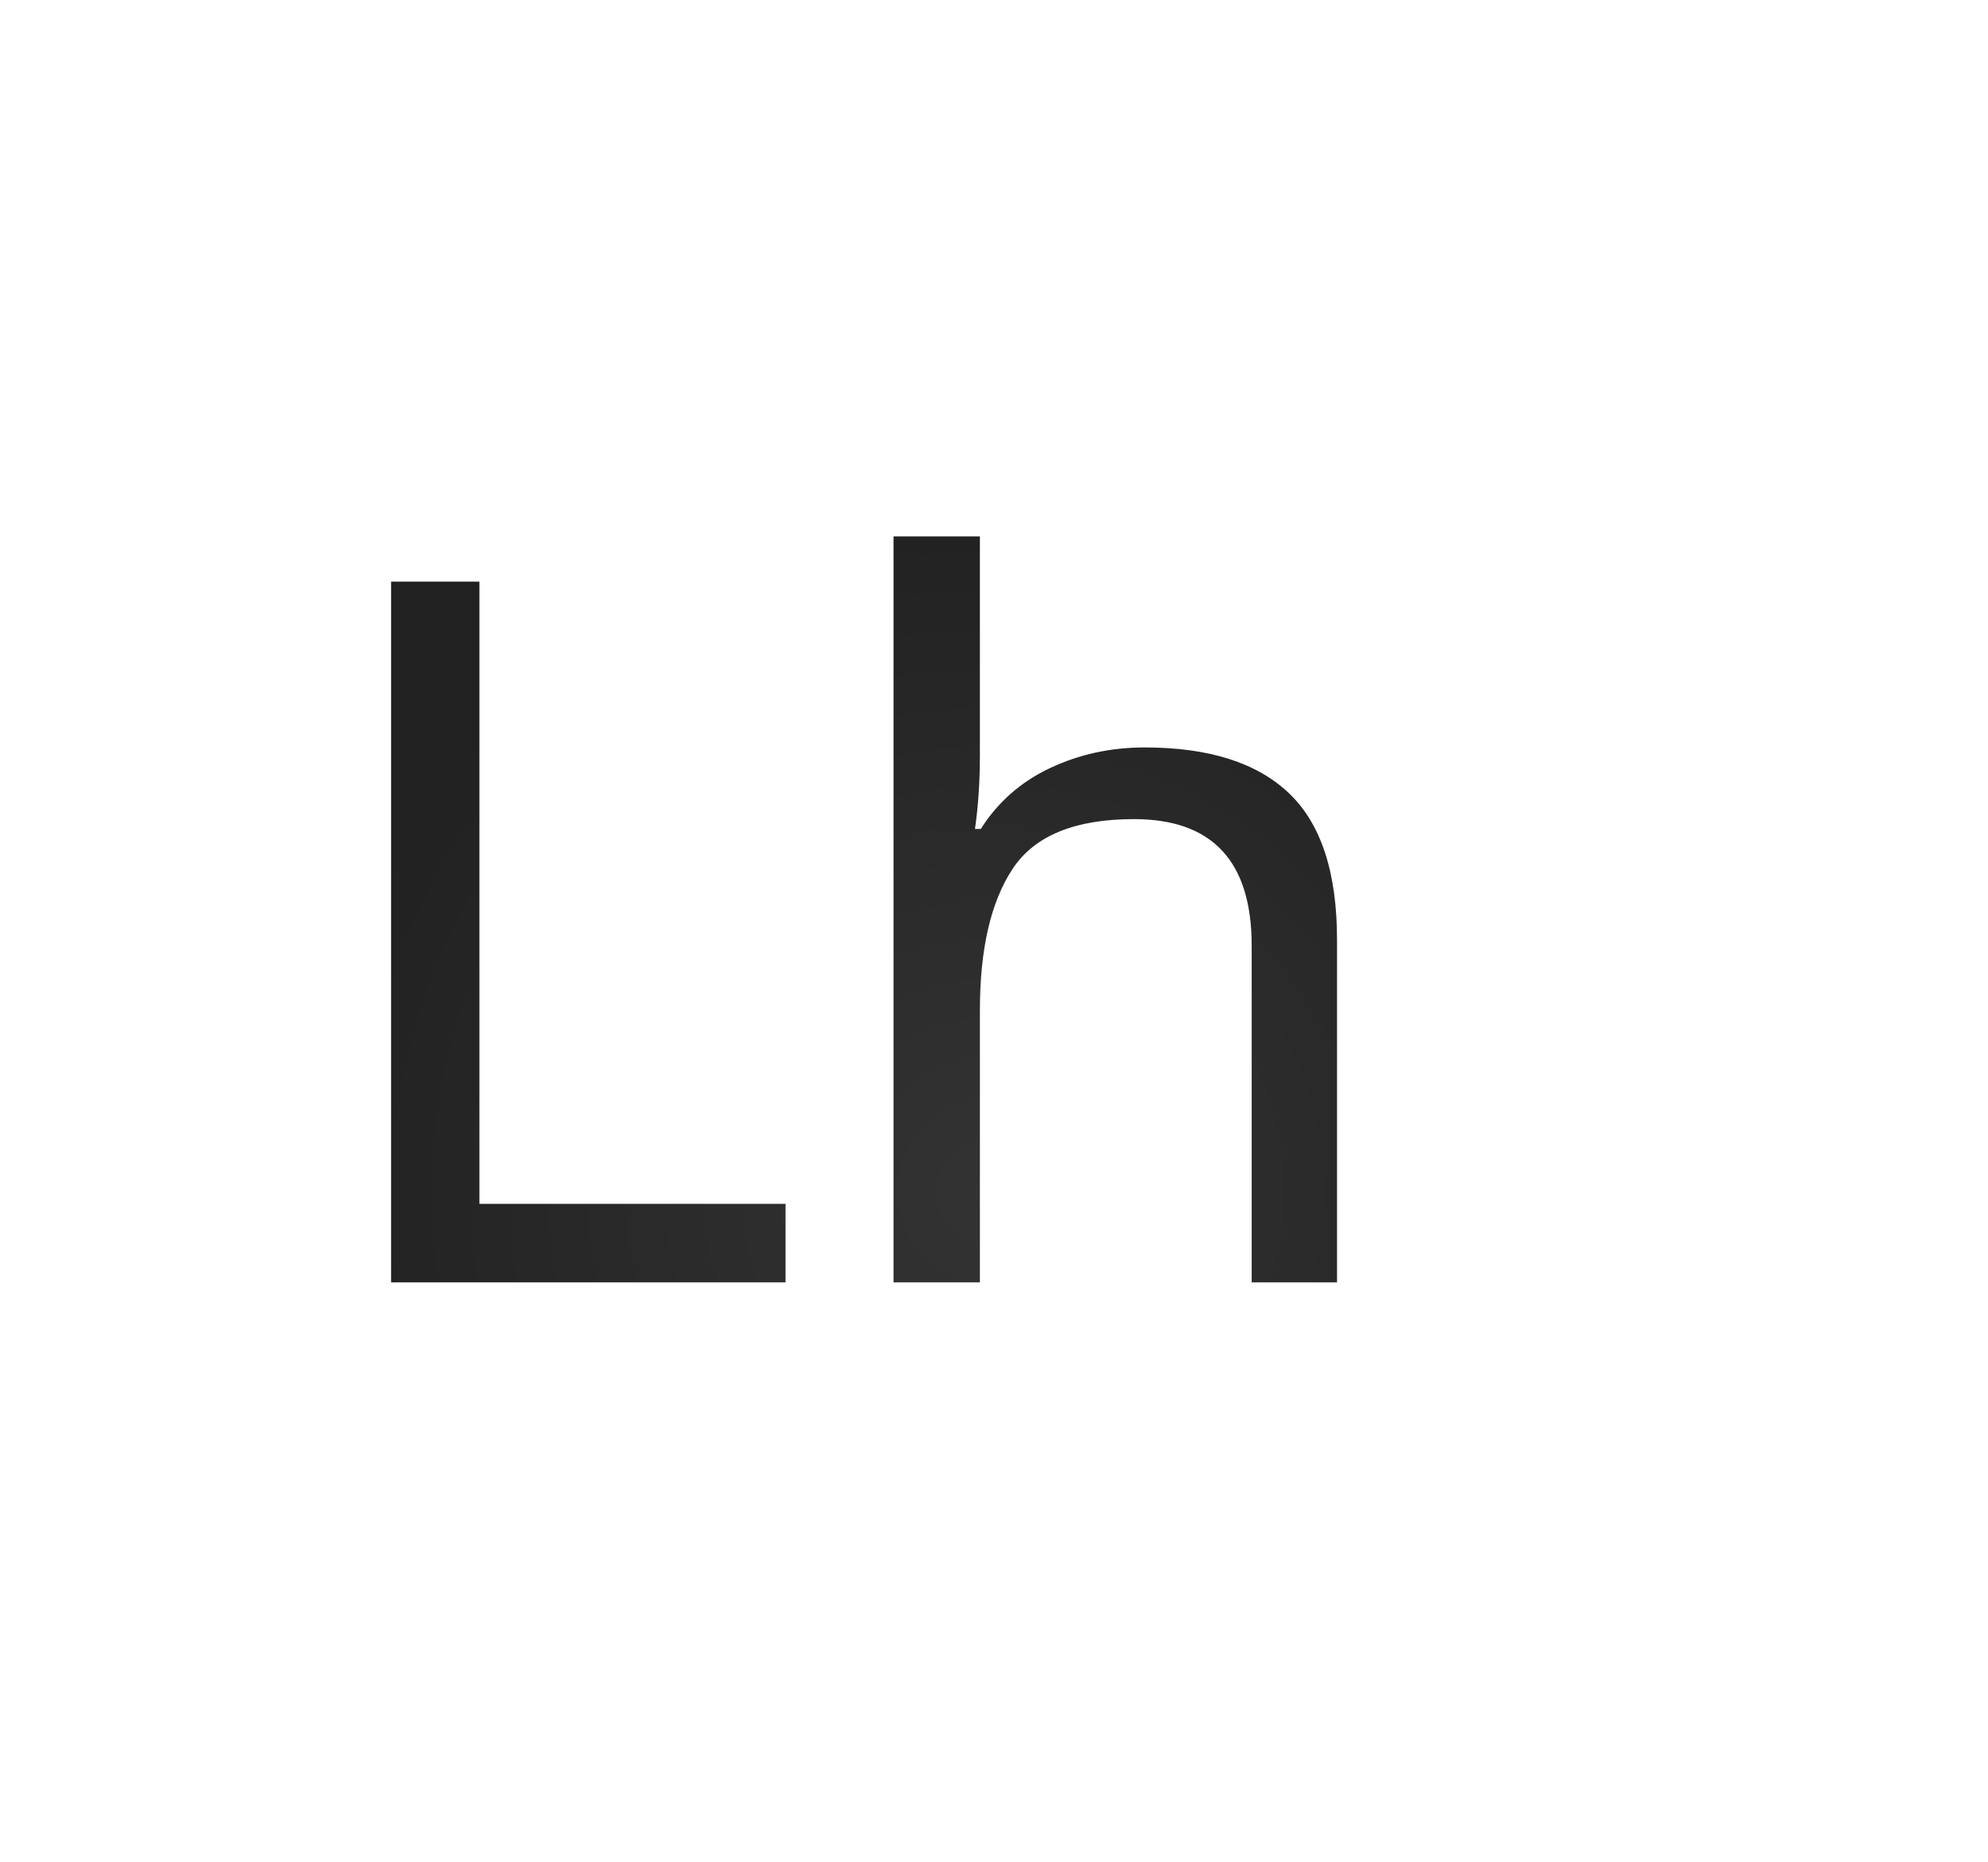
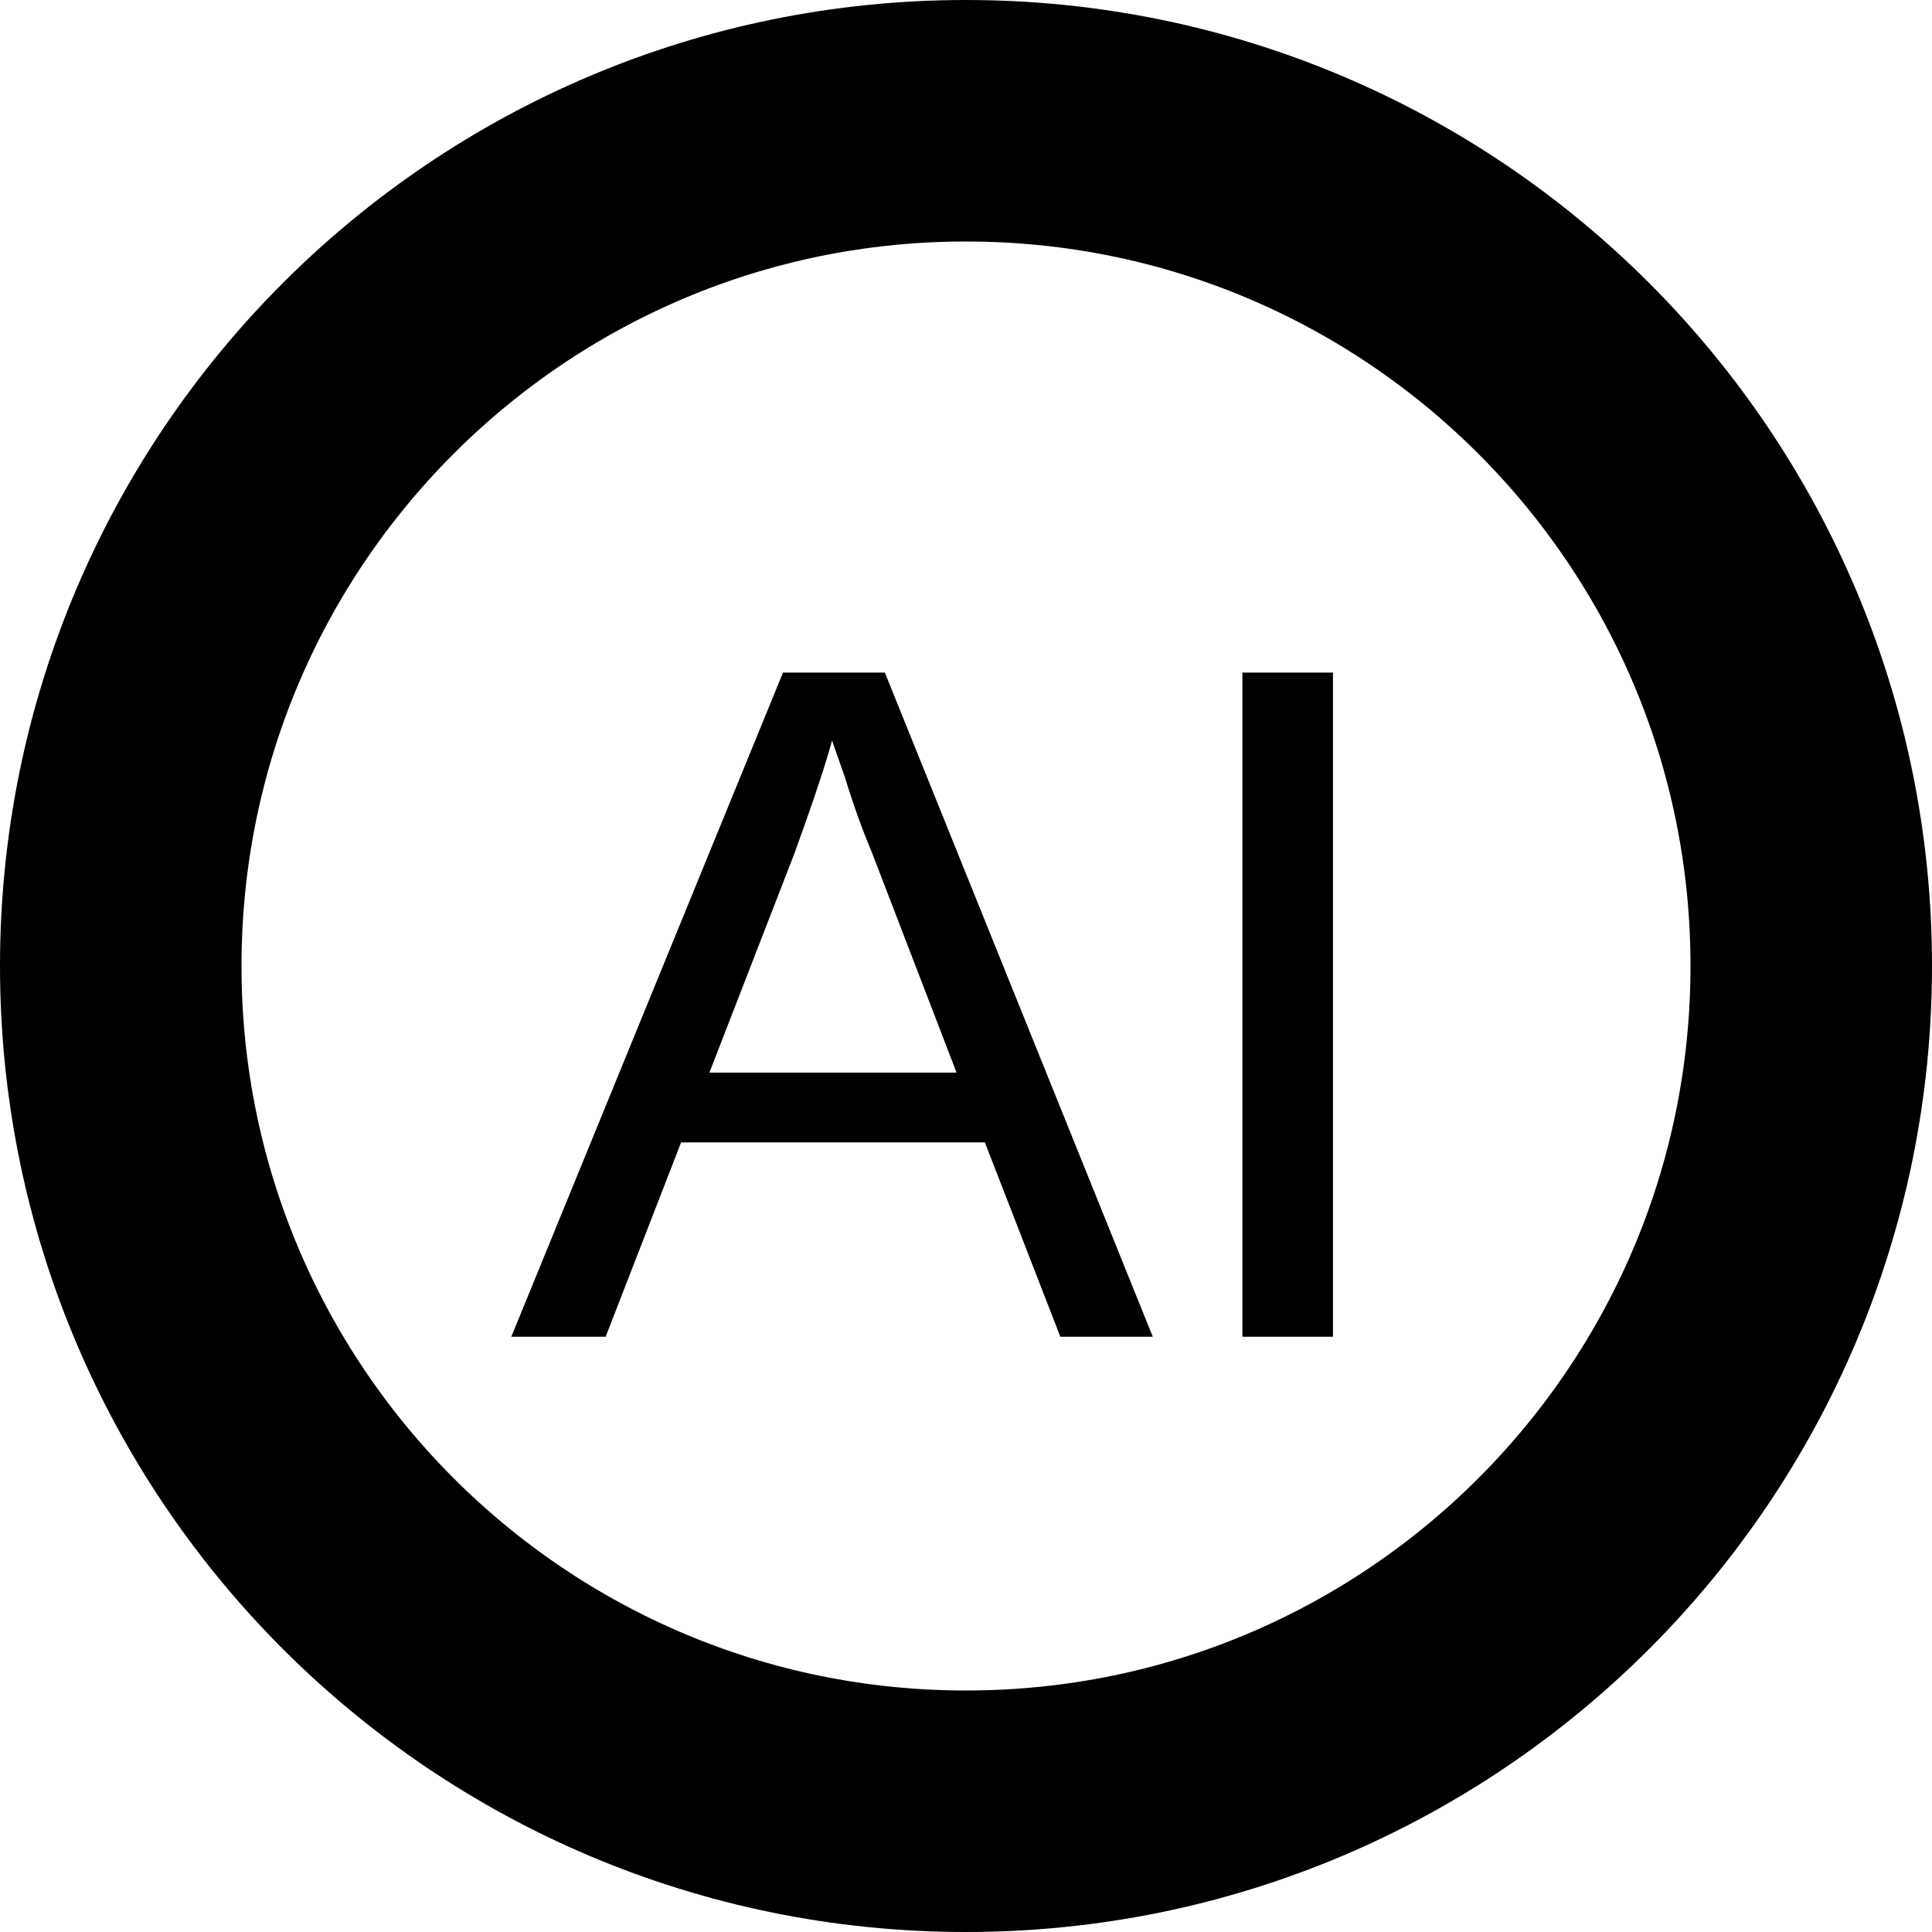
- <svg xmlns="http://www.w3.org/2000/svg" viewBox="44.851 100.121 303.893 284.51">
-   <defs>
-     <radialGradient gradientUnits="userSpaceOnUse" cx="196.758" cy="282.238" r="106.671" id="gradient-0" spreadMethod="pad">
-       <stop offset="0" style="stop-color: rgb(20% 20% 20%)" />
-       <stop offset="1" style="stop-color: rgb(12.948% 12.948% 12.948%)" />
-     </radialGradient>
-   </defs>
-   <text style="fill: url('#gradient-0'); font-family: 'ZedPlexSans'; font-size: 150px; stroke-miterlimit: 7.93; text-transform: uppercase; white-space: pre; text-decoration: underline solid rgba(255, 255, 255, 0.8);" x="90.087" y="296.1" transform="matrix(1, 0, 0, 1, -7.105427357601002e-15, 0)">Lh</text>
+ <svg xmlns="http://www.w3.org/2000/svg" width="16" height="16" viewBox="0 0 16 16" fill="none">
+   <circle cx="8" cy="8" r="7" fill="none" stroke="black" stroke-width="2" />
+   <text x="50%" y="55%" dominant-baseline="middle" text-anchor="middle" font-family="Arial" font-size="8" fill="black">AI</text>
</svg>
